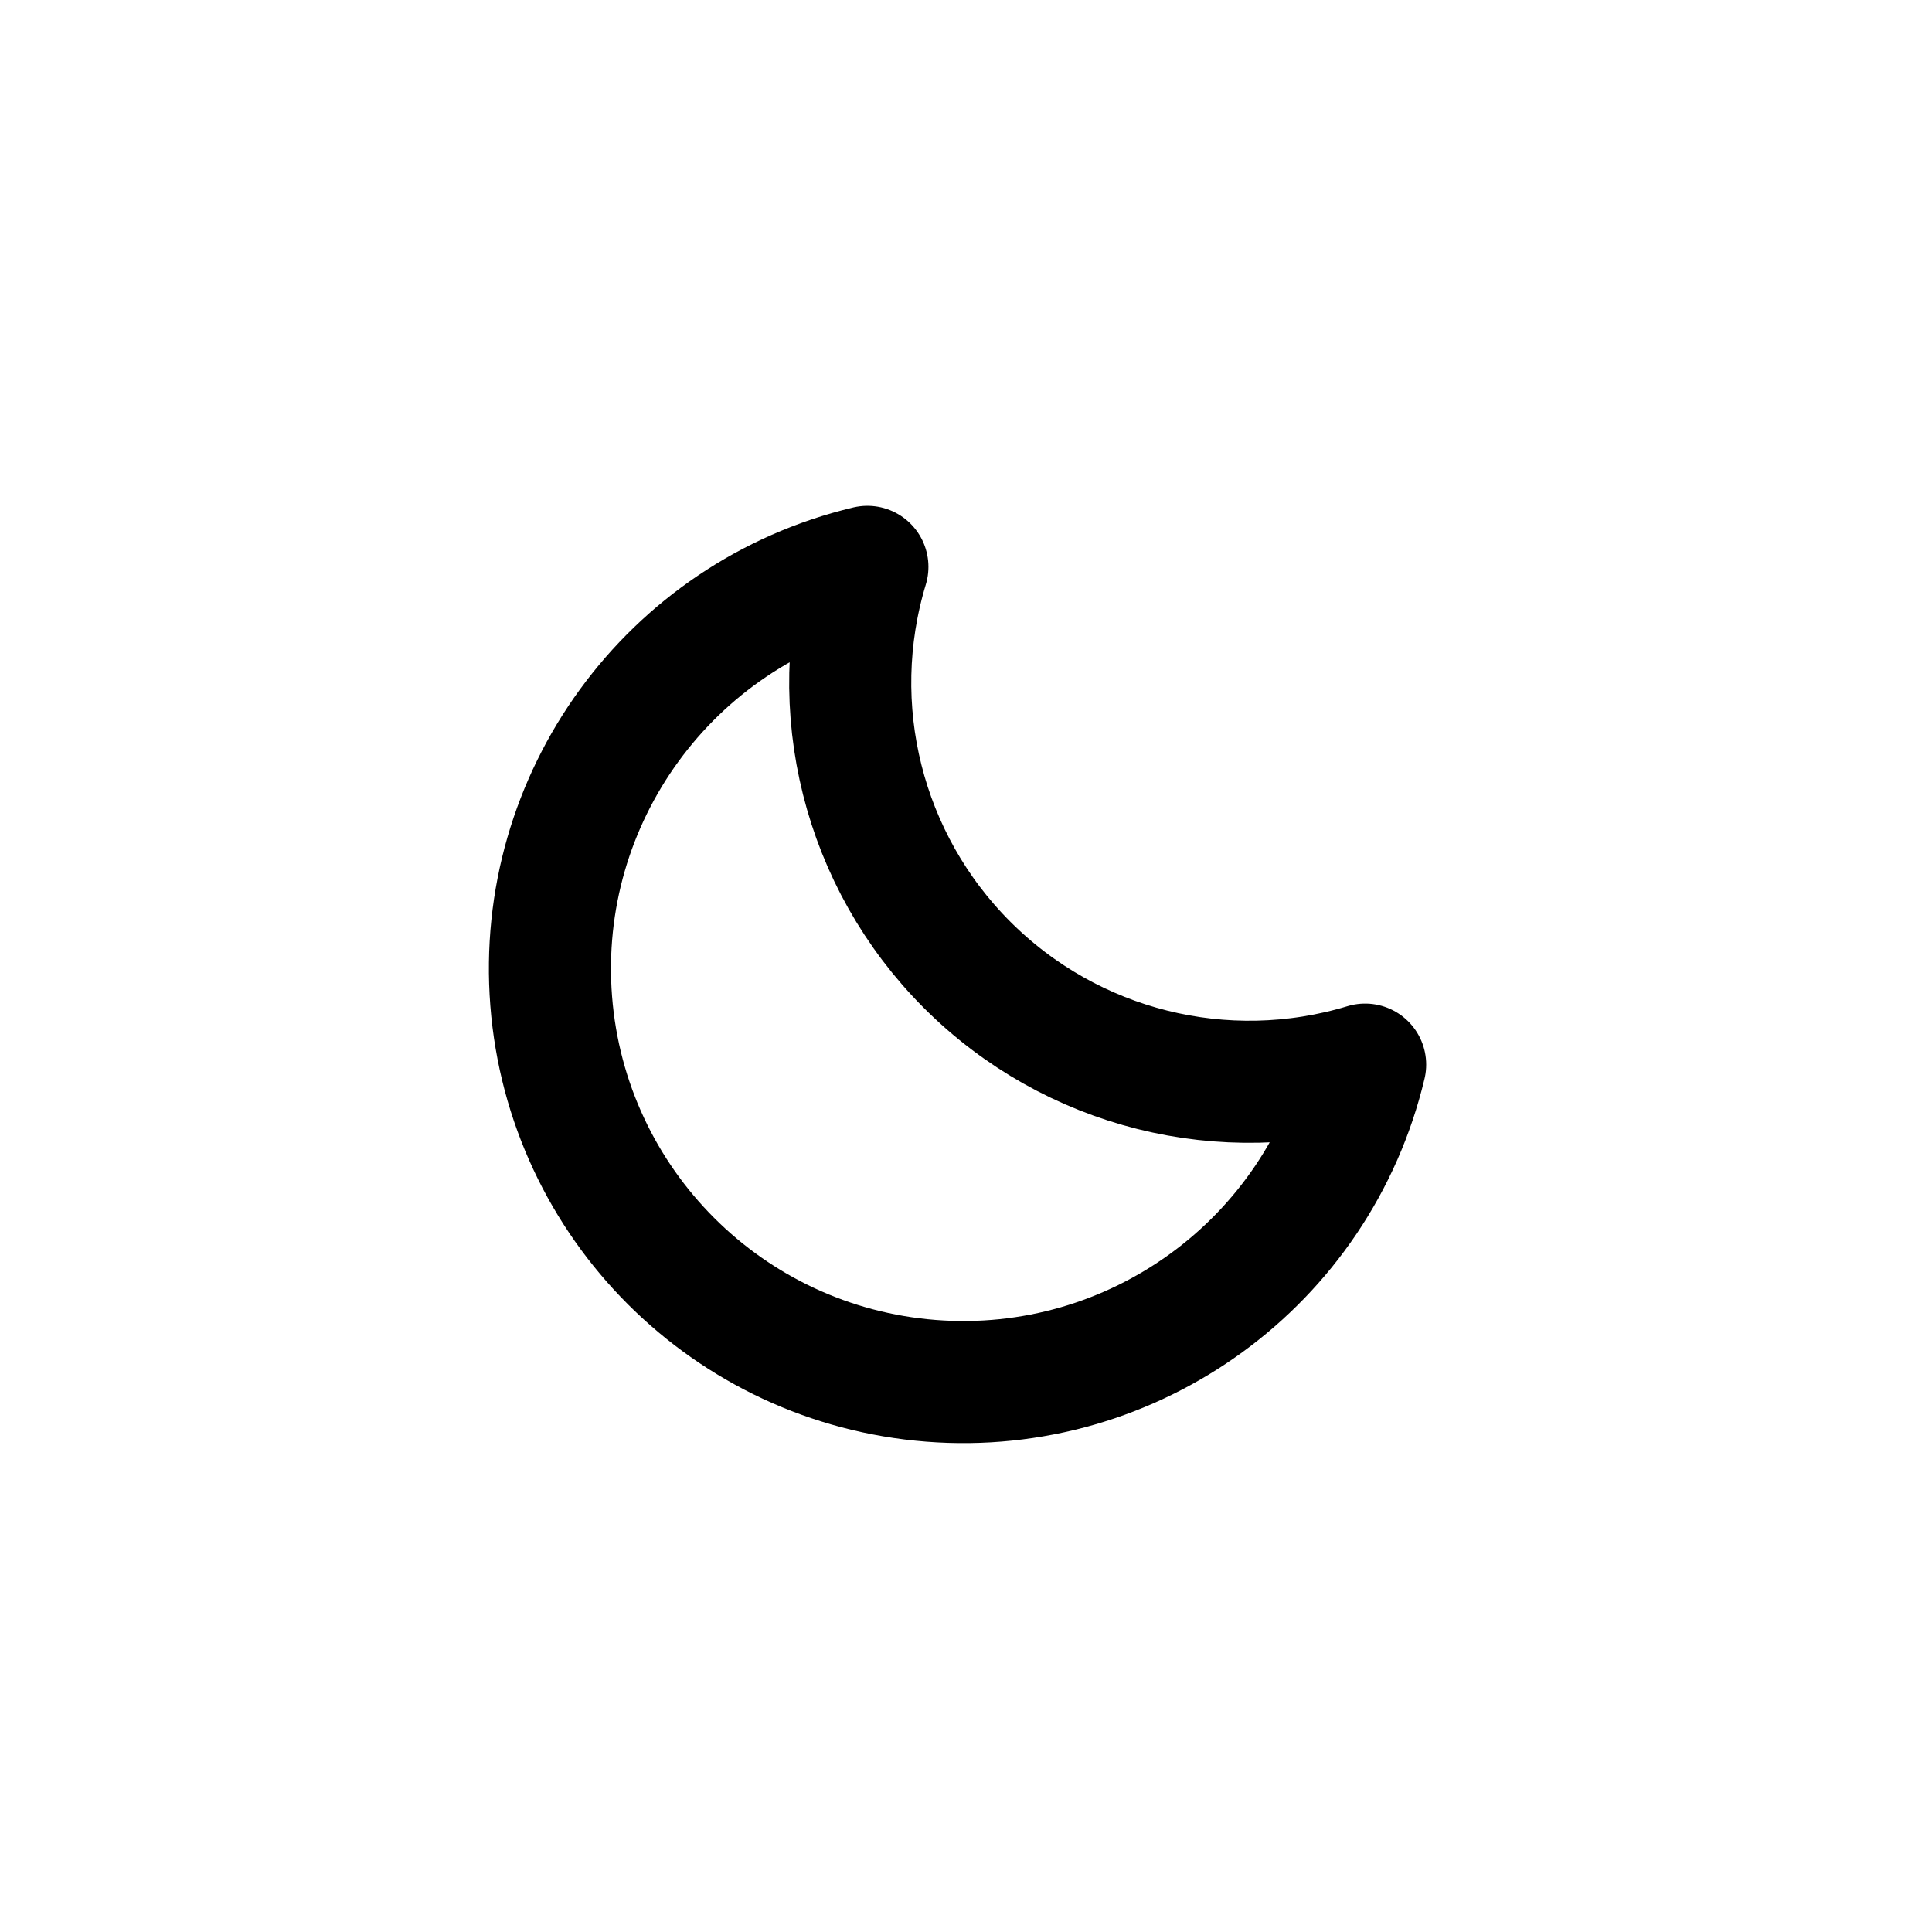
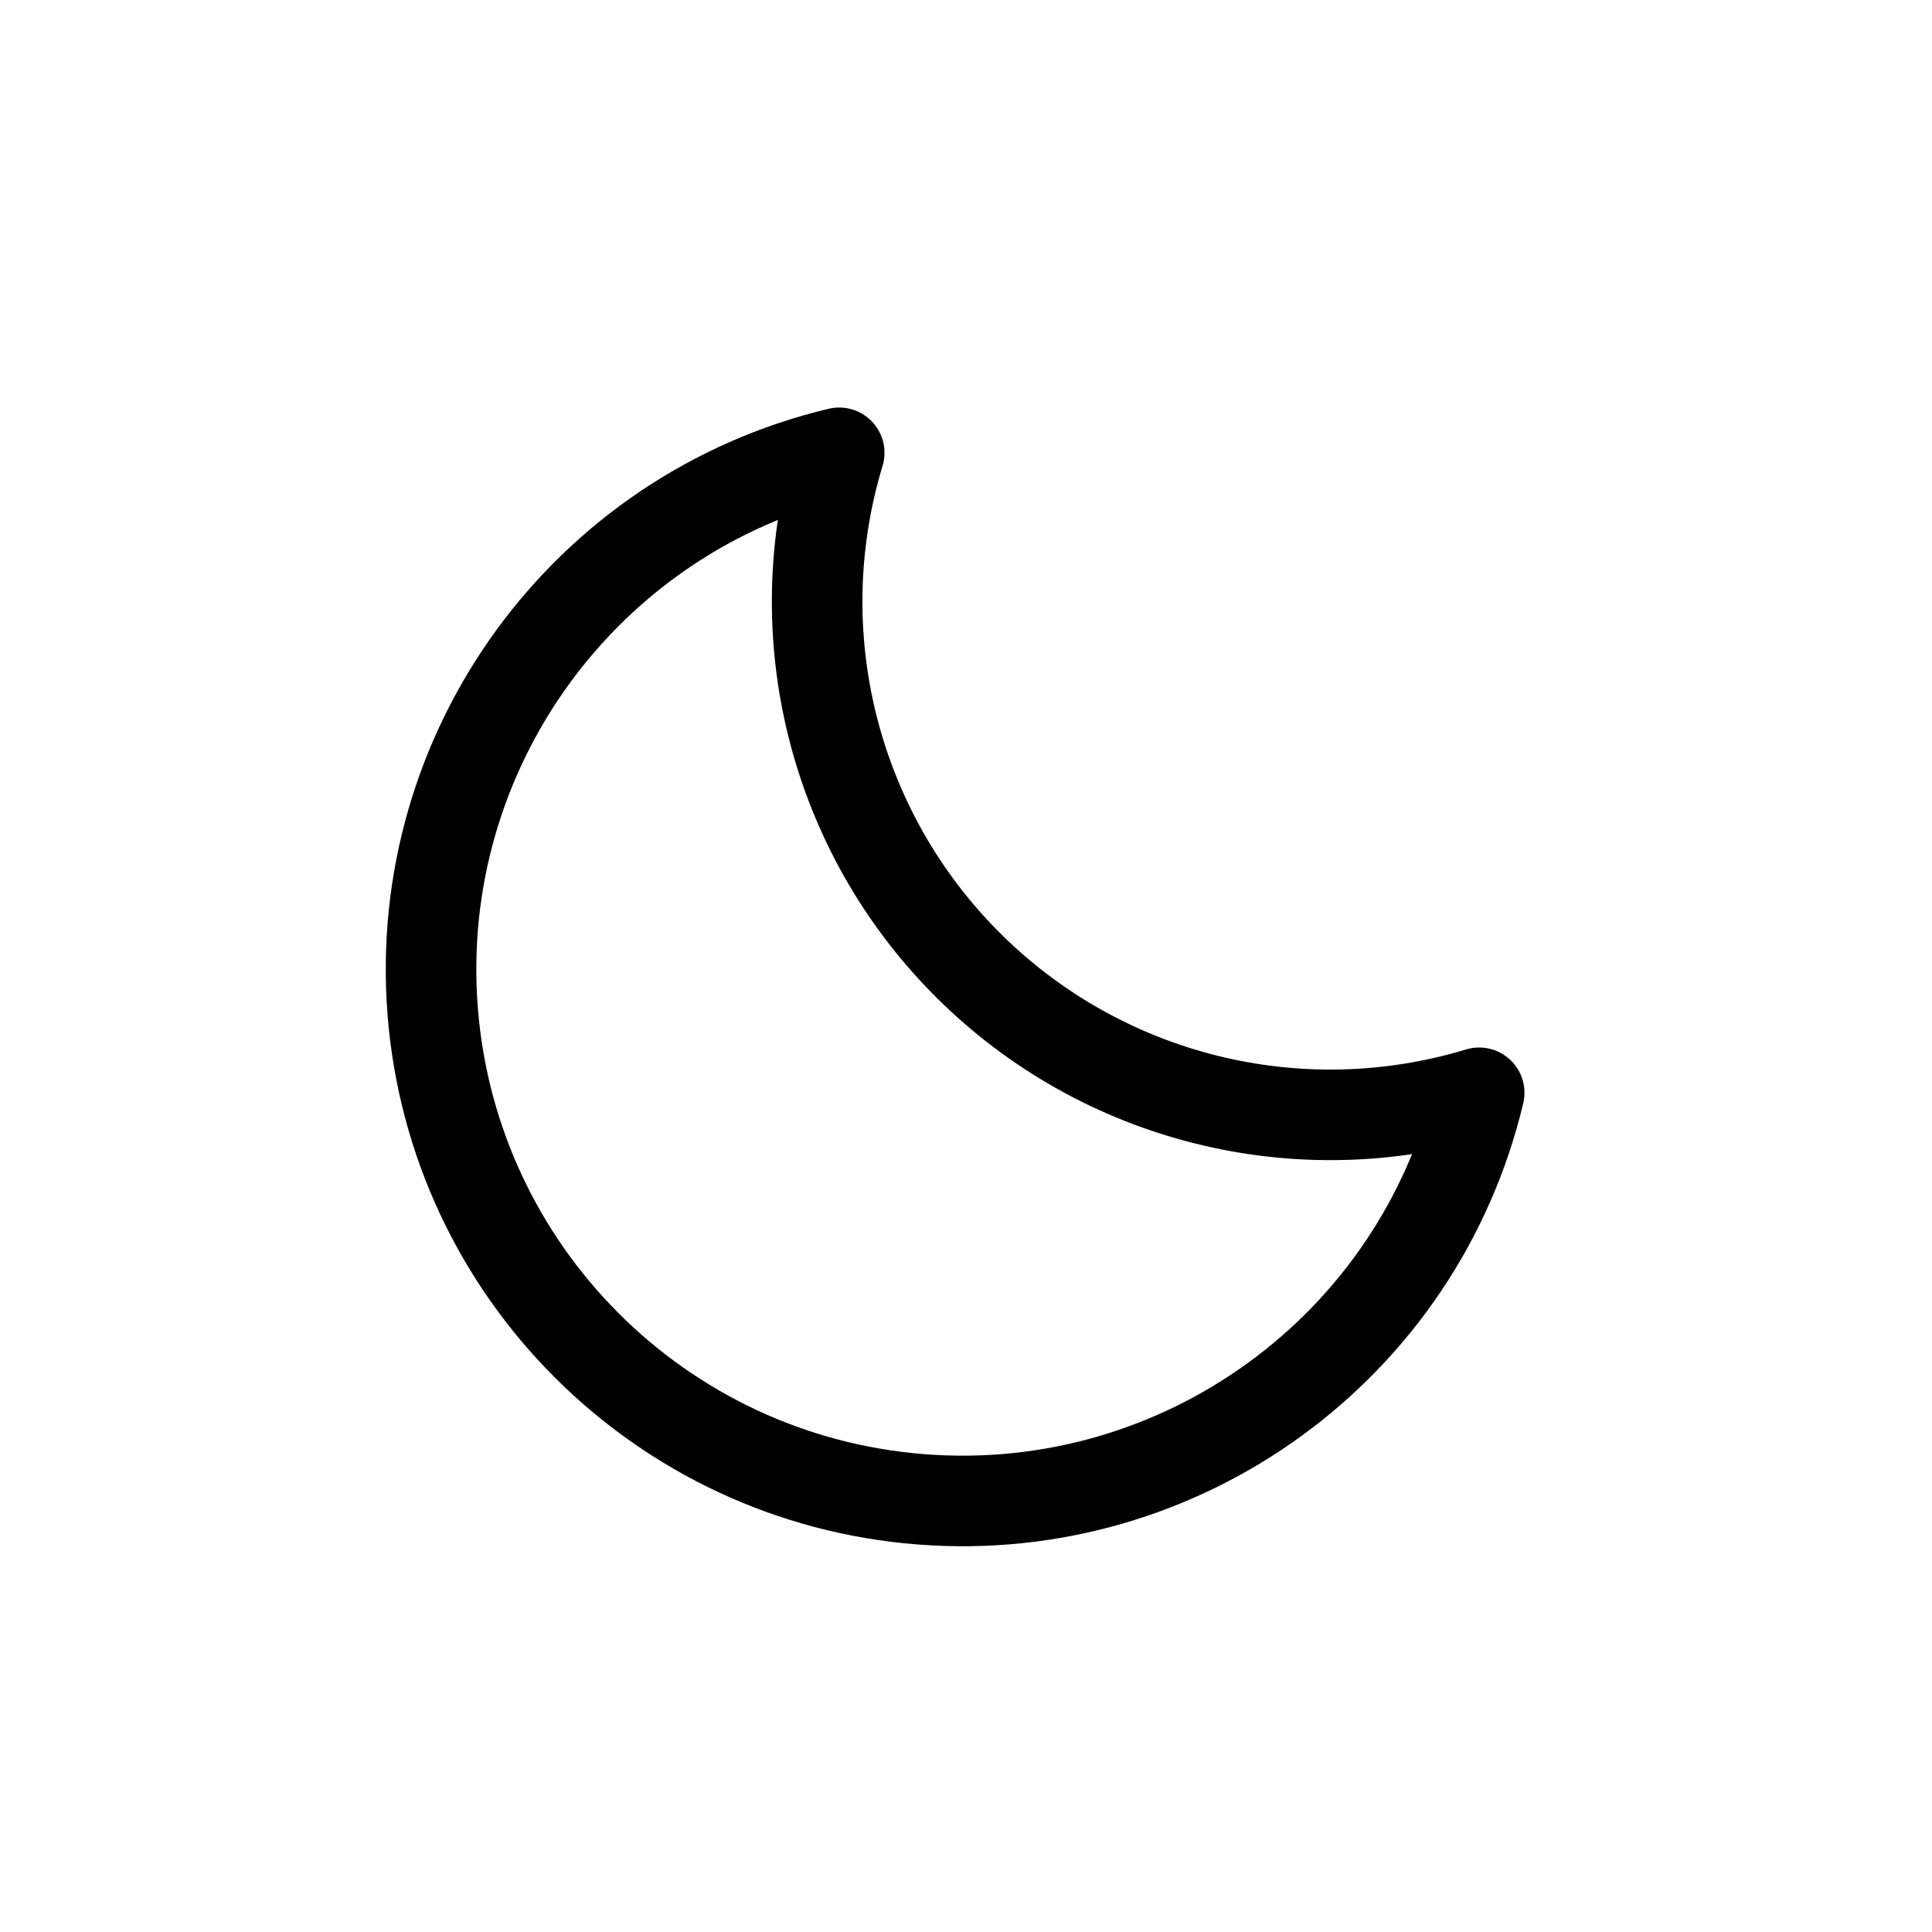
- <svg xmlns="http://www.w3.org/2000/svg" viewBox="0 0 24 24">
-   <g fill="none" stroke="#000" stroke-linecap="round" stroke-linejoin="round" stroke-width="2.6" transform="translate(5 5) scale(.583333)">
-     <path d="M20.5 14.1A8.5 8.5 0 0 1 9.9 3.5a8.8 8.8 0 1 0 10.6 10.6z" />
+ <svg xmlns="http://www.w3.org/2000/svg" viewBox="0 0 32 32">
+   <g fill="none" stroke="#000" stroke-linecap="round" stroke-linejoin="round" stroke-width="1.5" transform="translate(6 6)">
+     <path d="M18.5 12.1A8.5 8.5 0 0 1 7.9 1.5a8.8 8.8 0 1 0 10.6 10.6z" />
  </g>
</svg>
